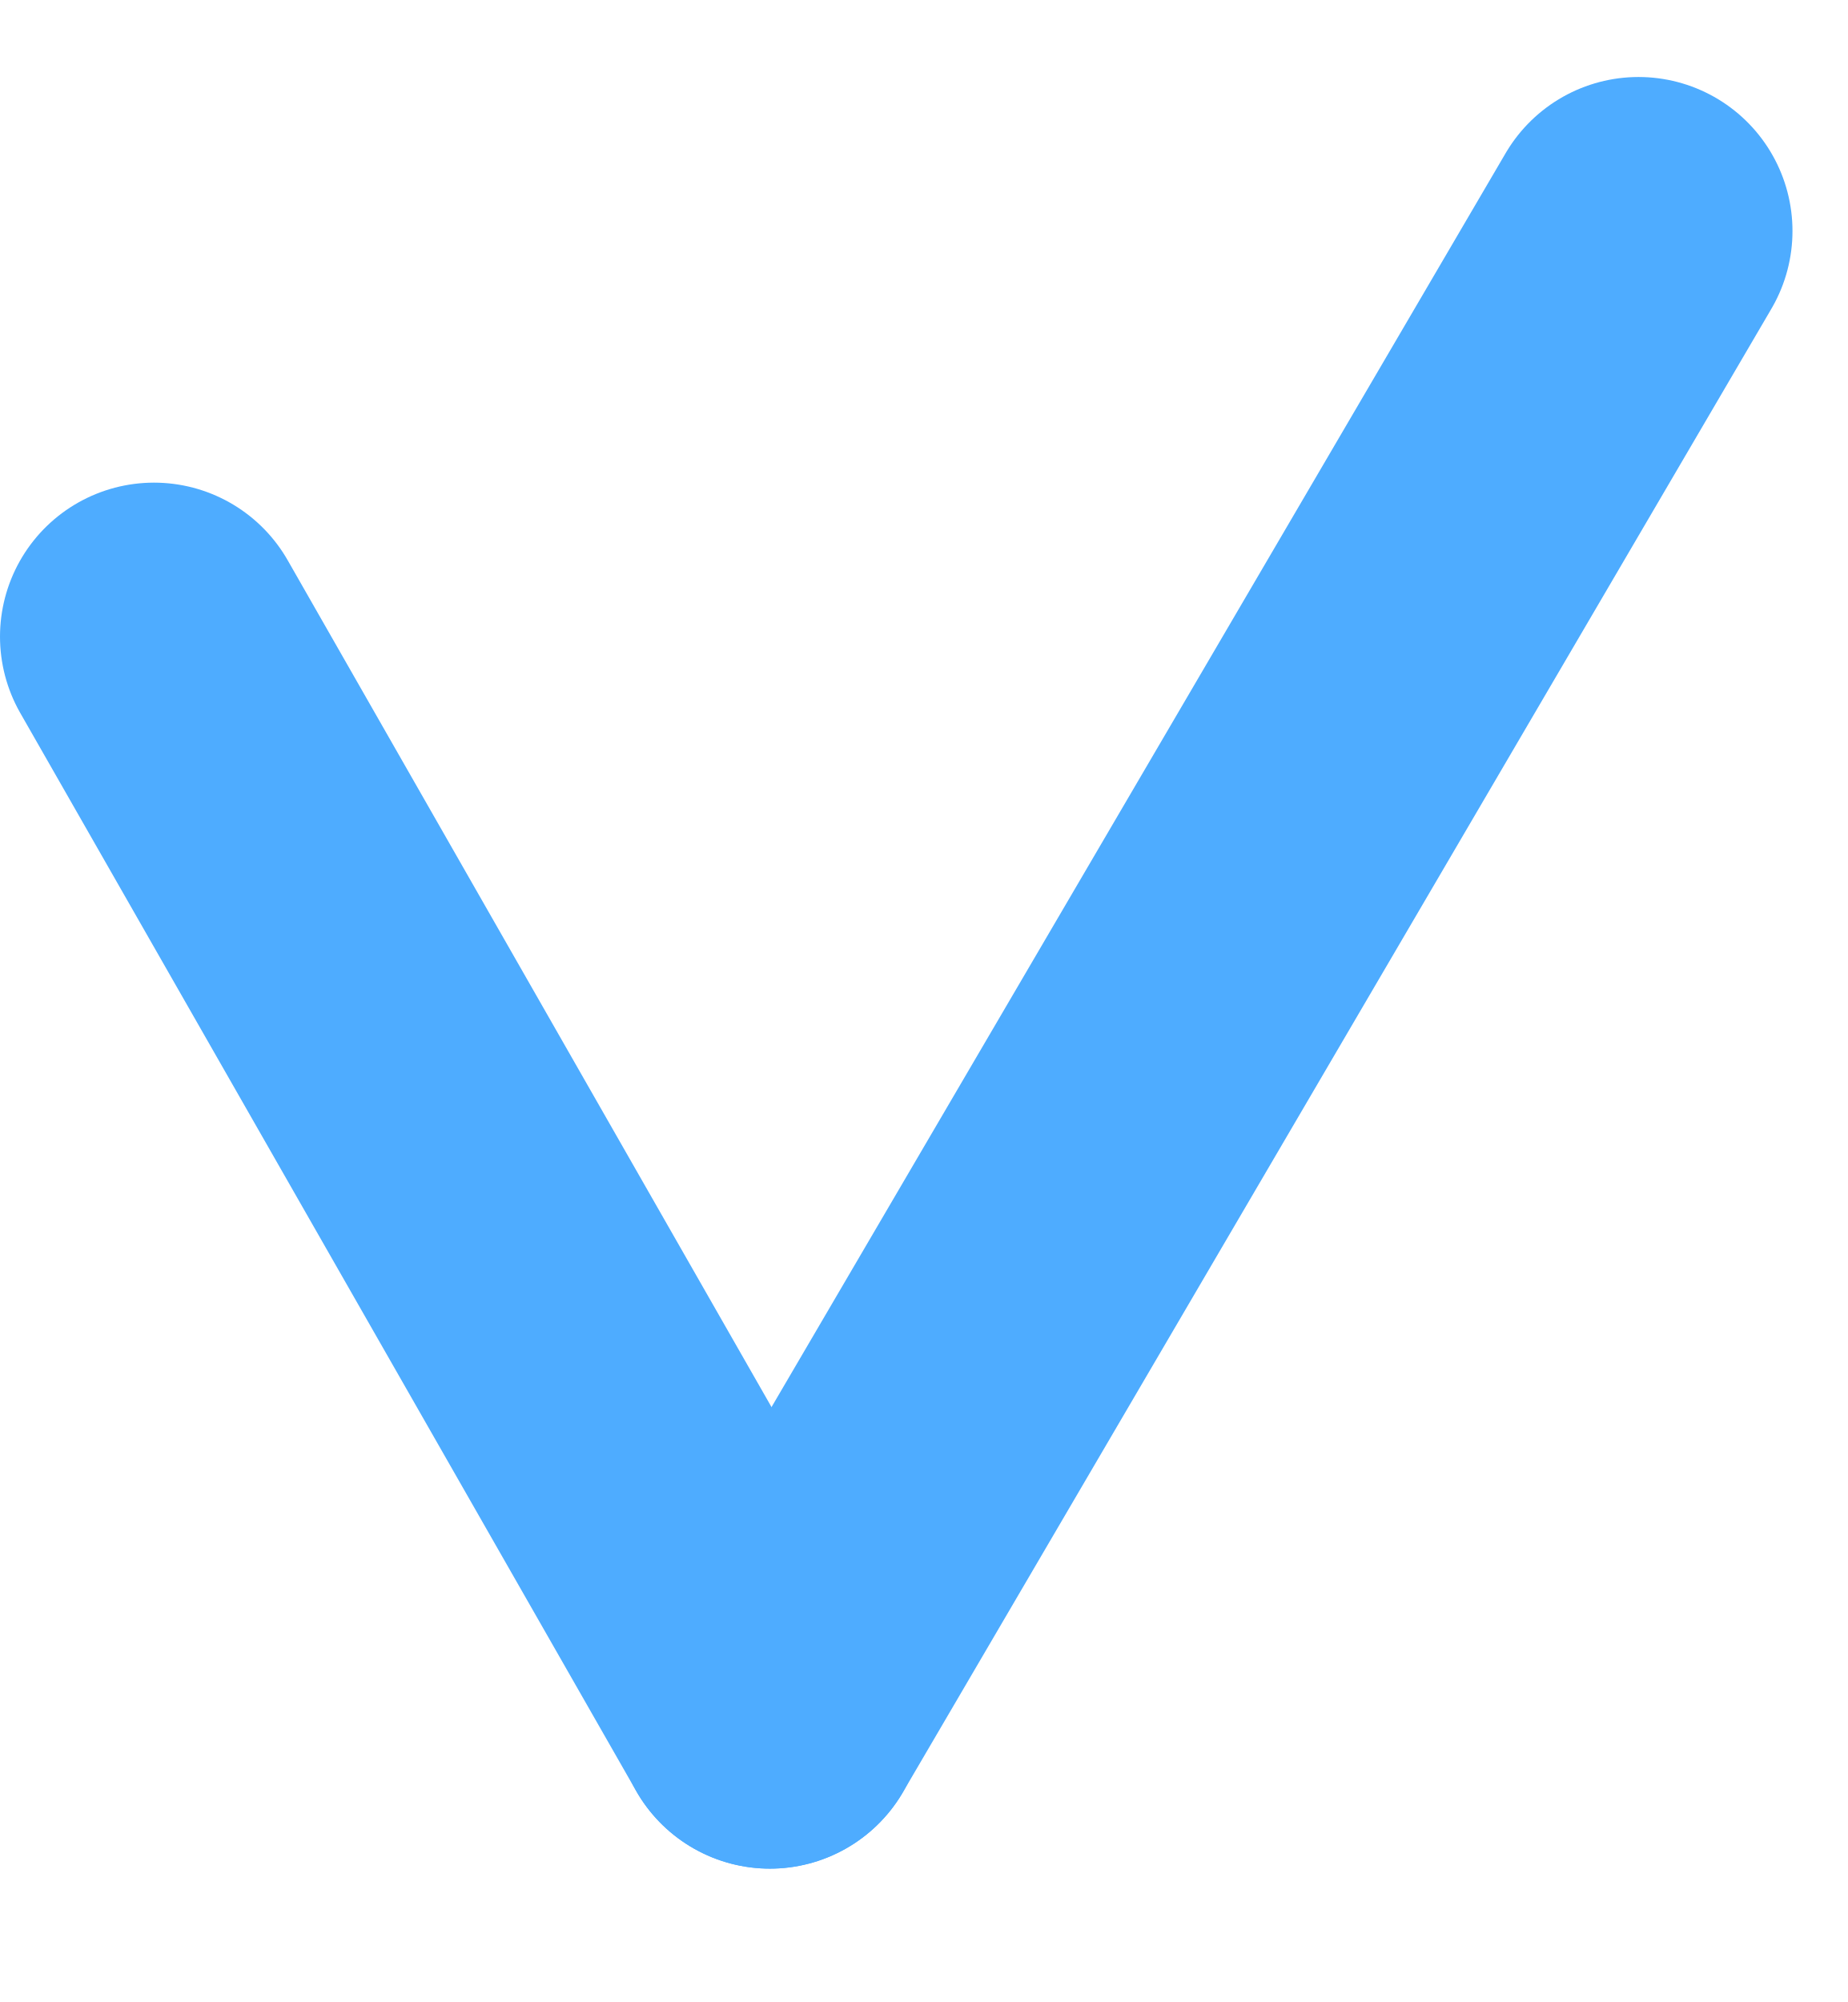
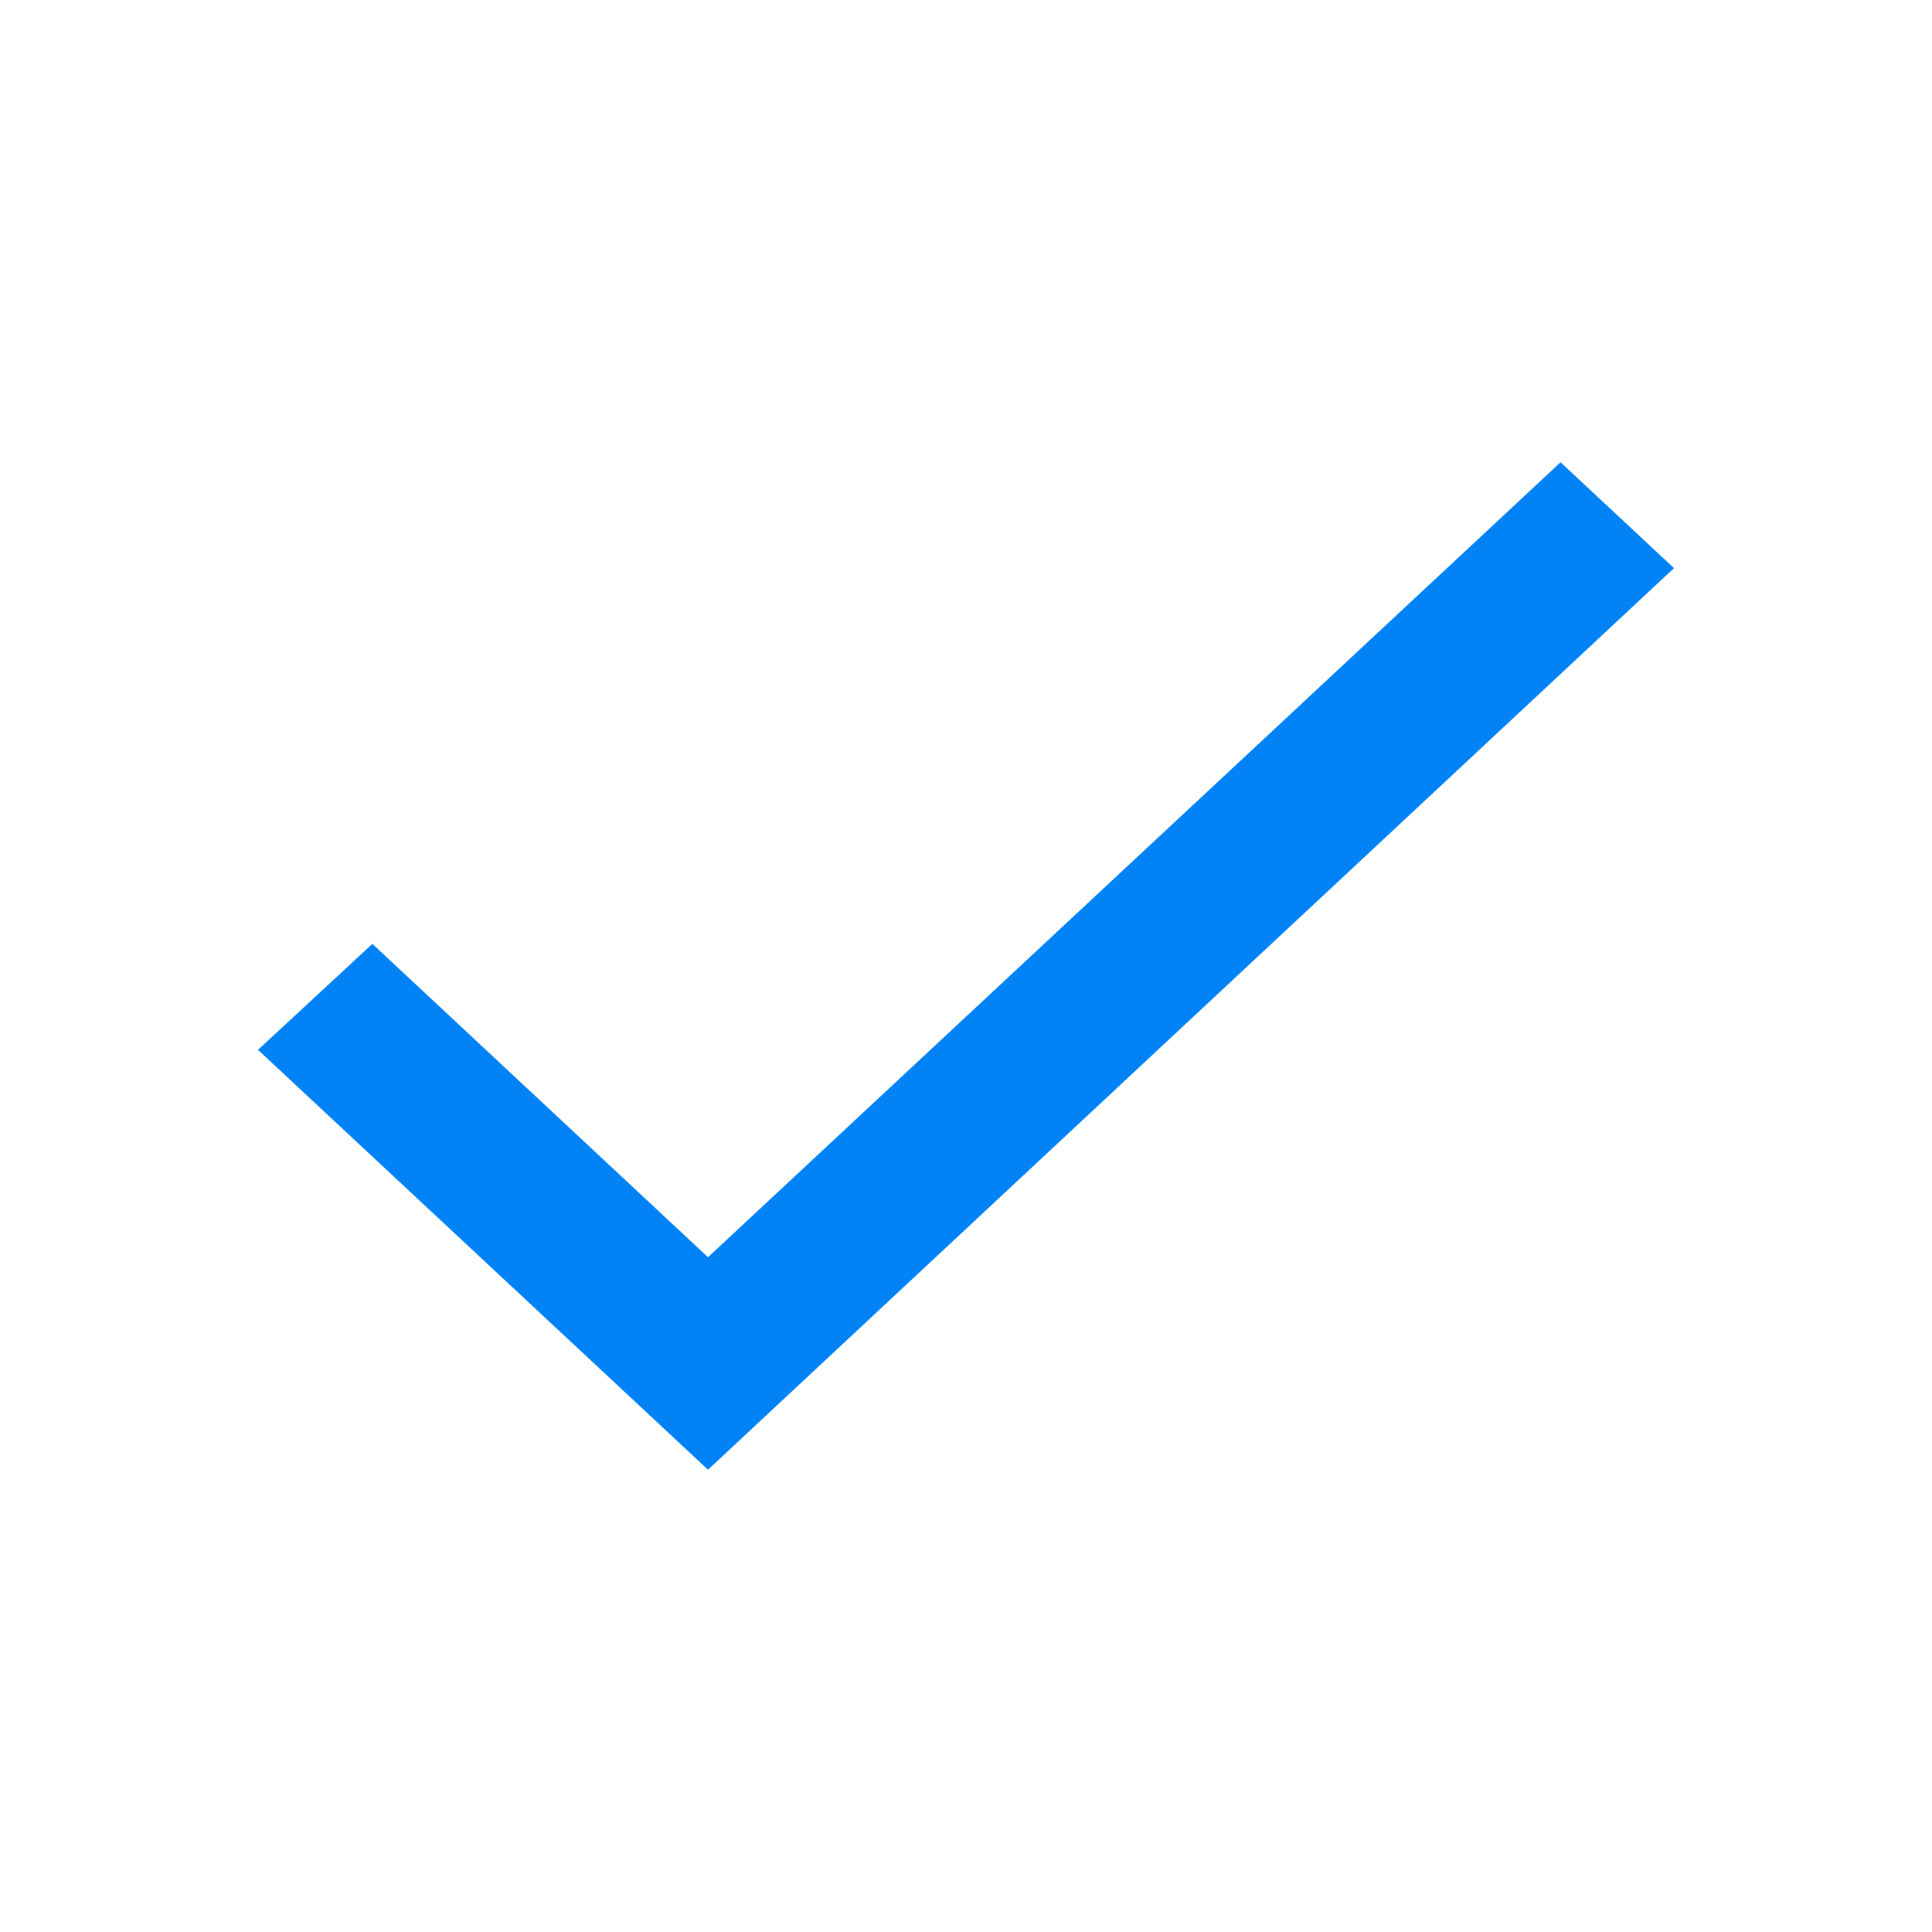
- <svg xmlns="http://www.w3.org/2000/svg" width="12" height="13" viewBox="0 0 12 13" fill="none">
-   <path d="M1 4.134L5 11.134" stroke="#4EACFF" stroke-width="2" stroke-linecap="round" />
-   <path d="M10.641 1.5L5 11.134" stroke="#4EACFF" stroke-width="2" stroke-linecap="round" />
+ <svg xmlns="http://www.w3.org/2000/svg" width="15" height="15" viewBox="0 0 15 15" fill="none">
+   <path d="M5.497 9.761L2.891 7.328L2.003 8.151L5.497 11.411L12.997 4.411L12.116 3.589L5.497 9.761Z" fill="#0283F5" />
</svg>
